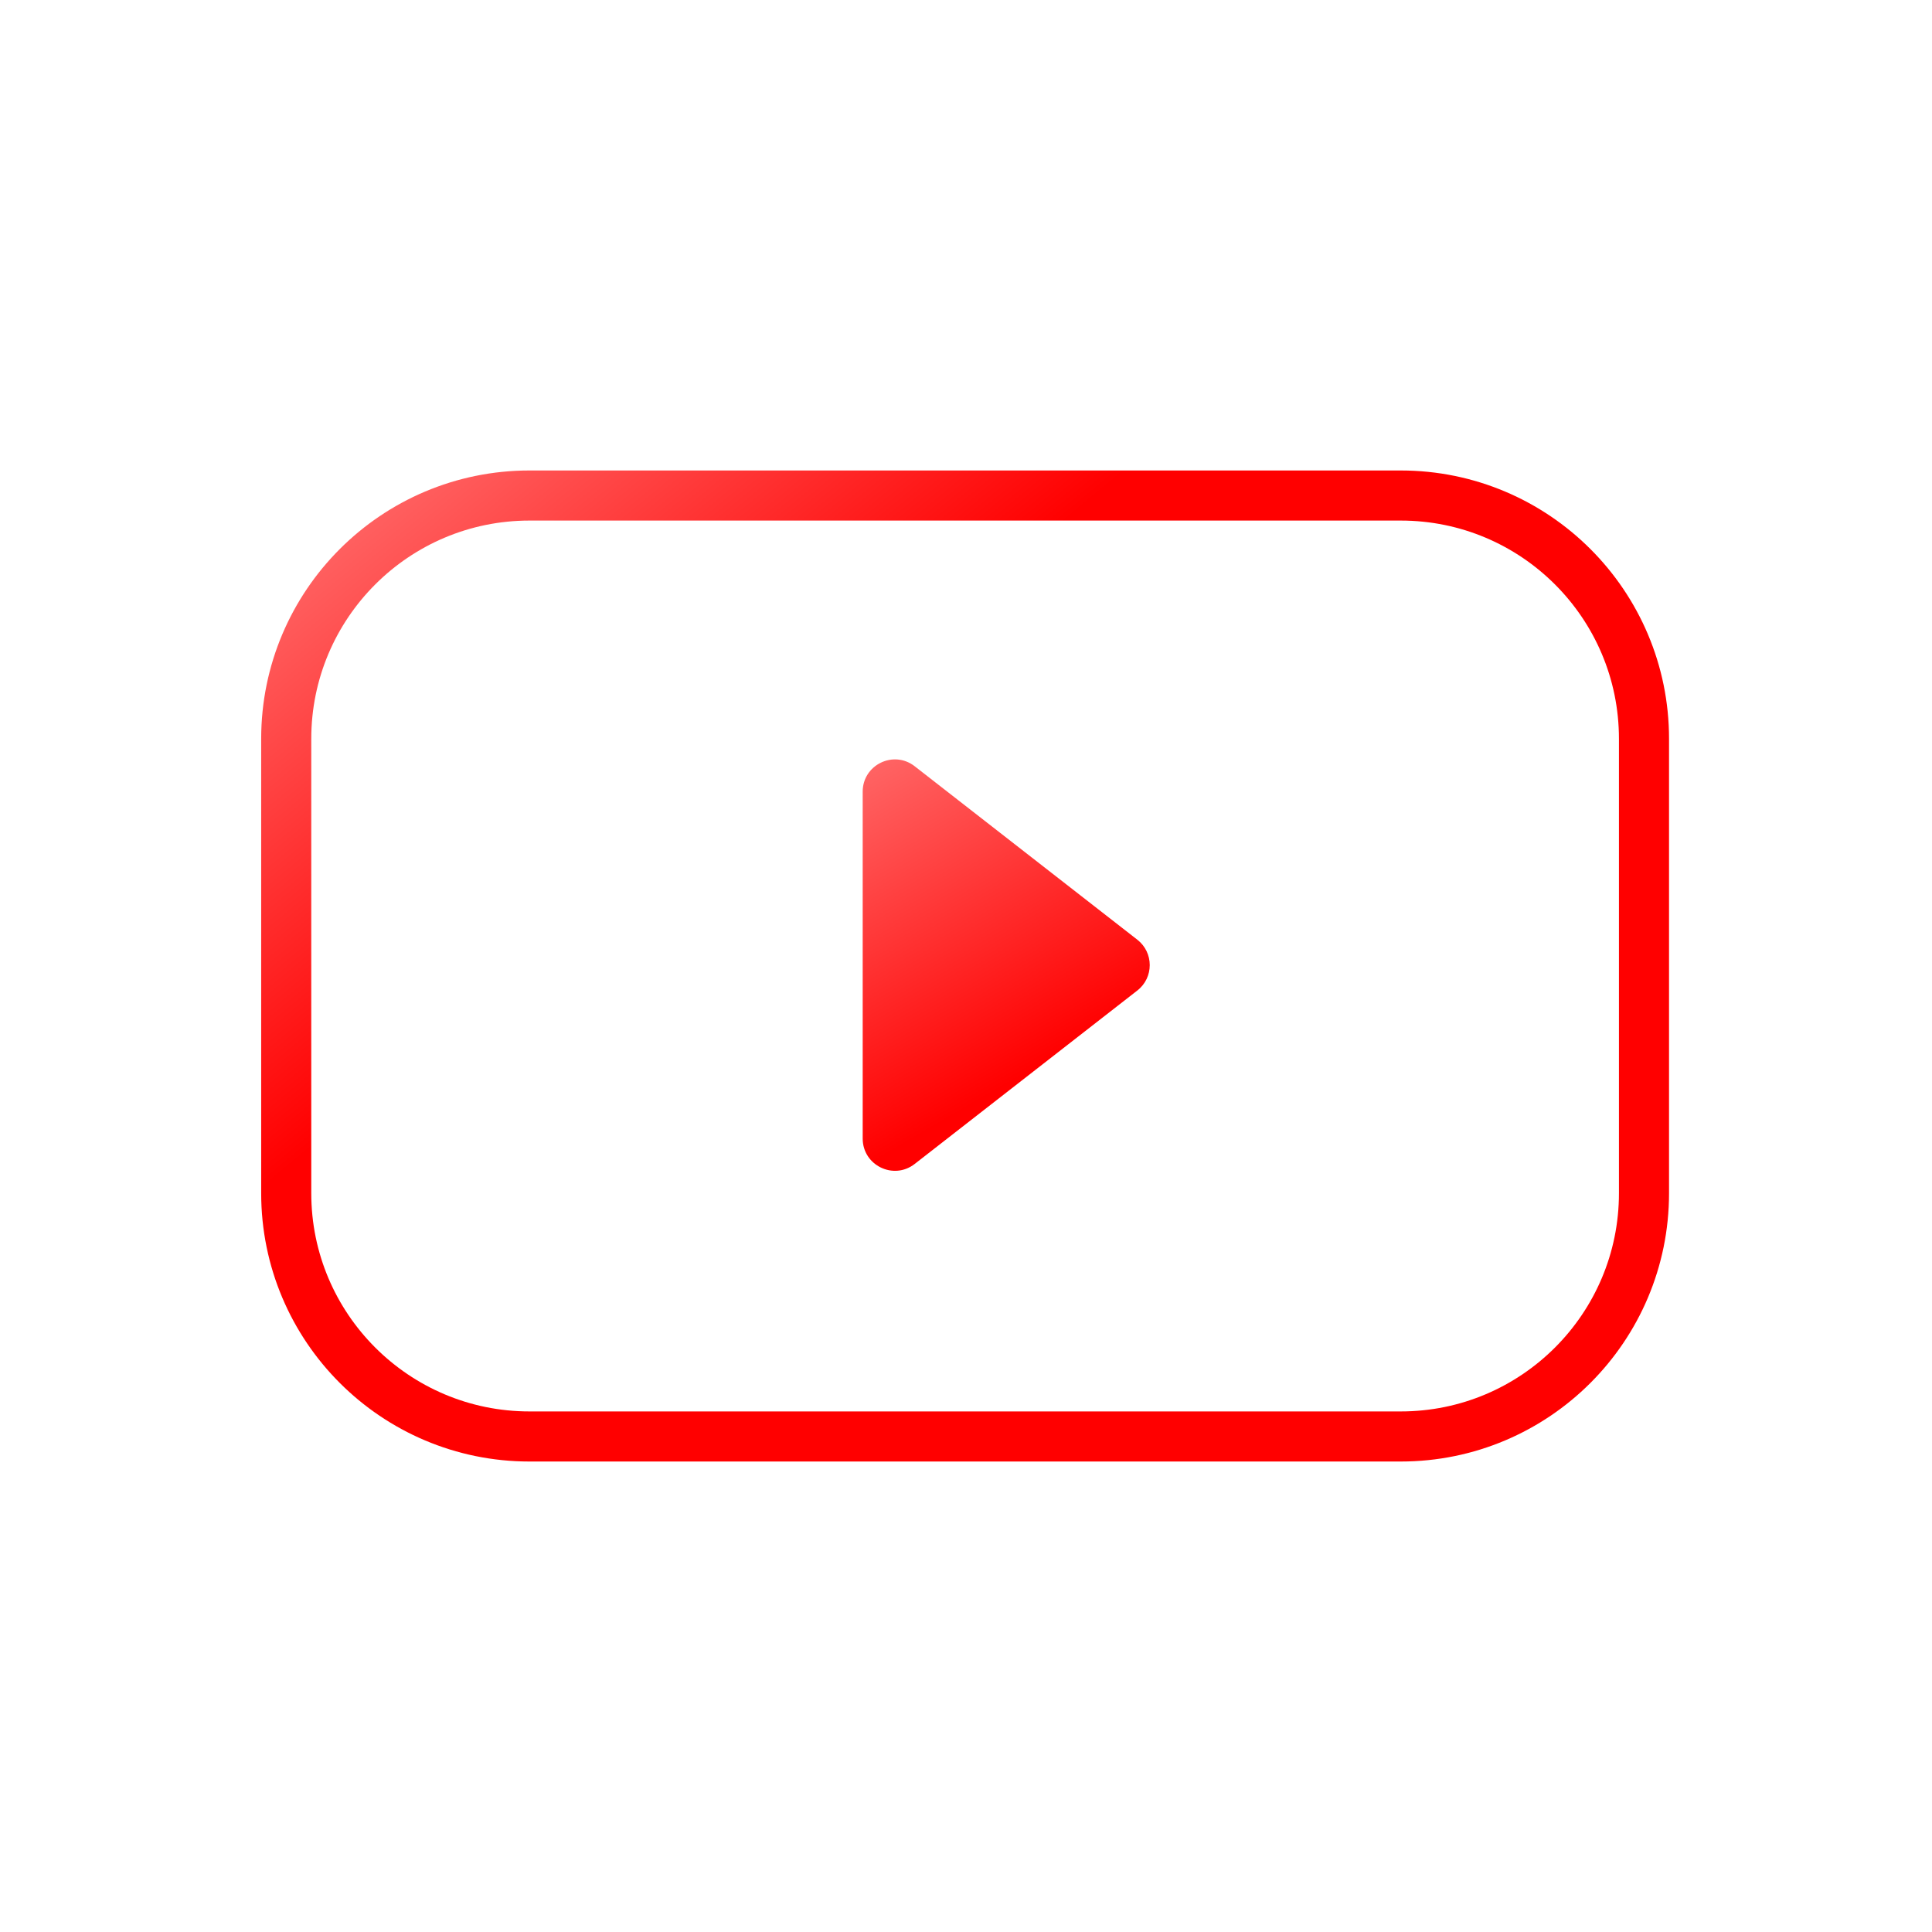
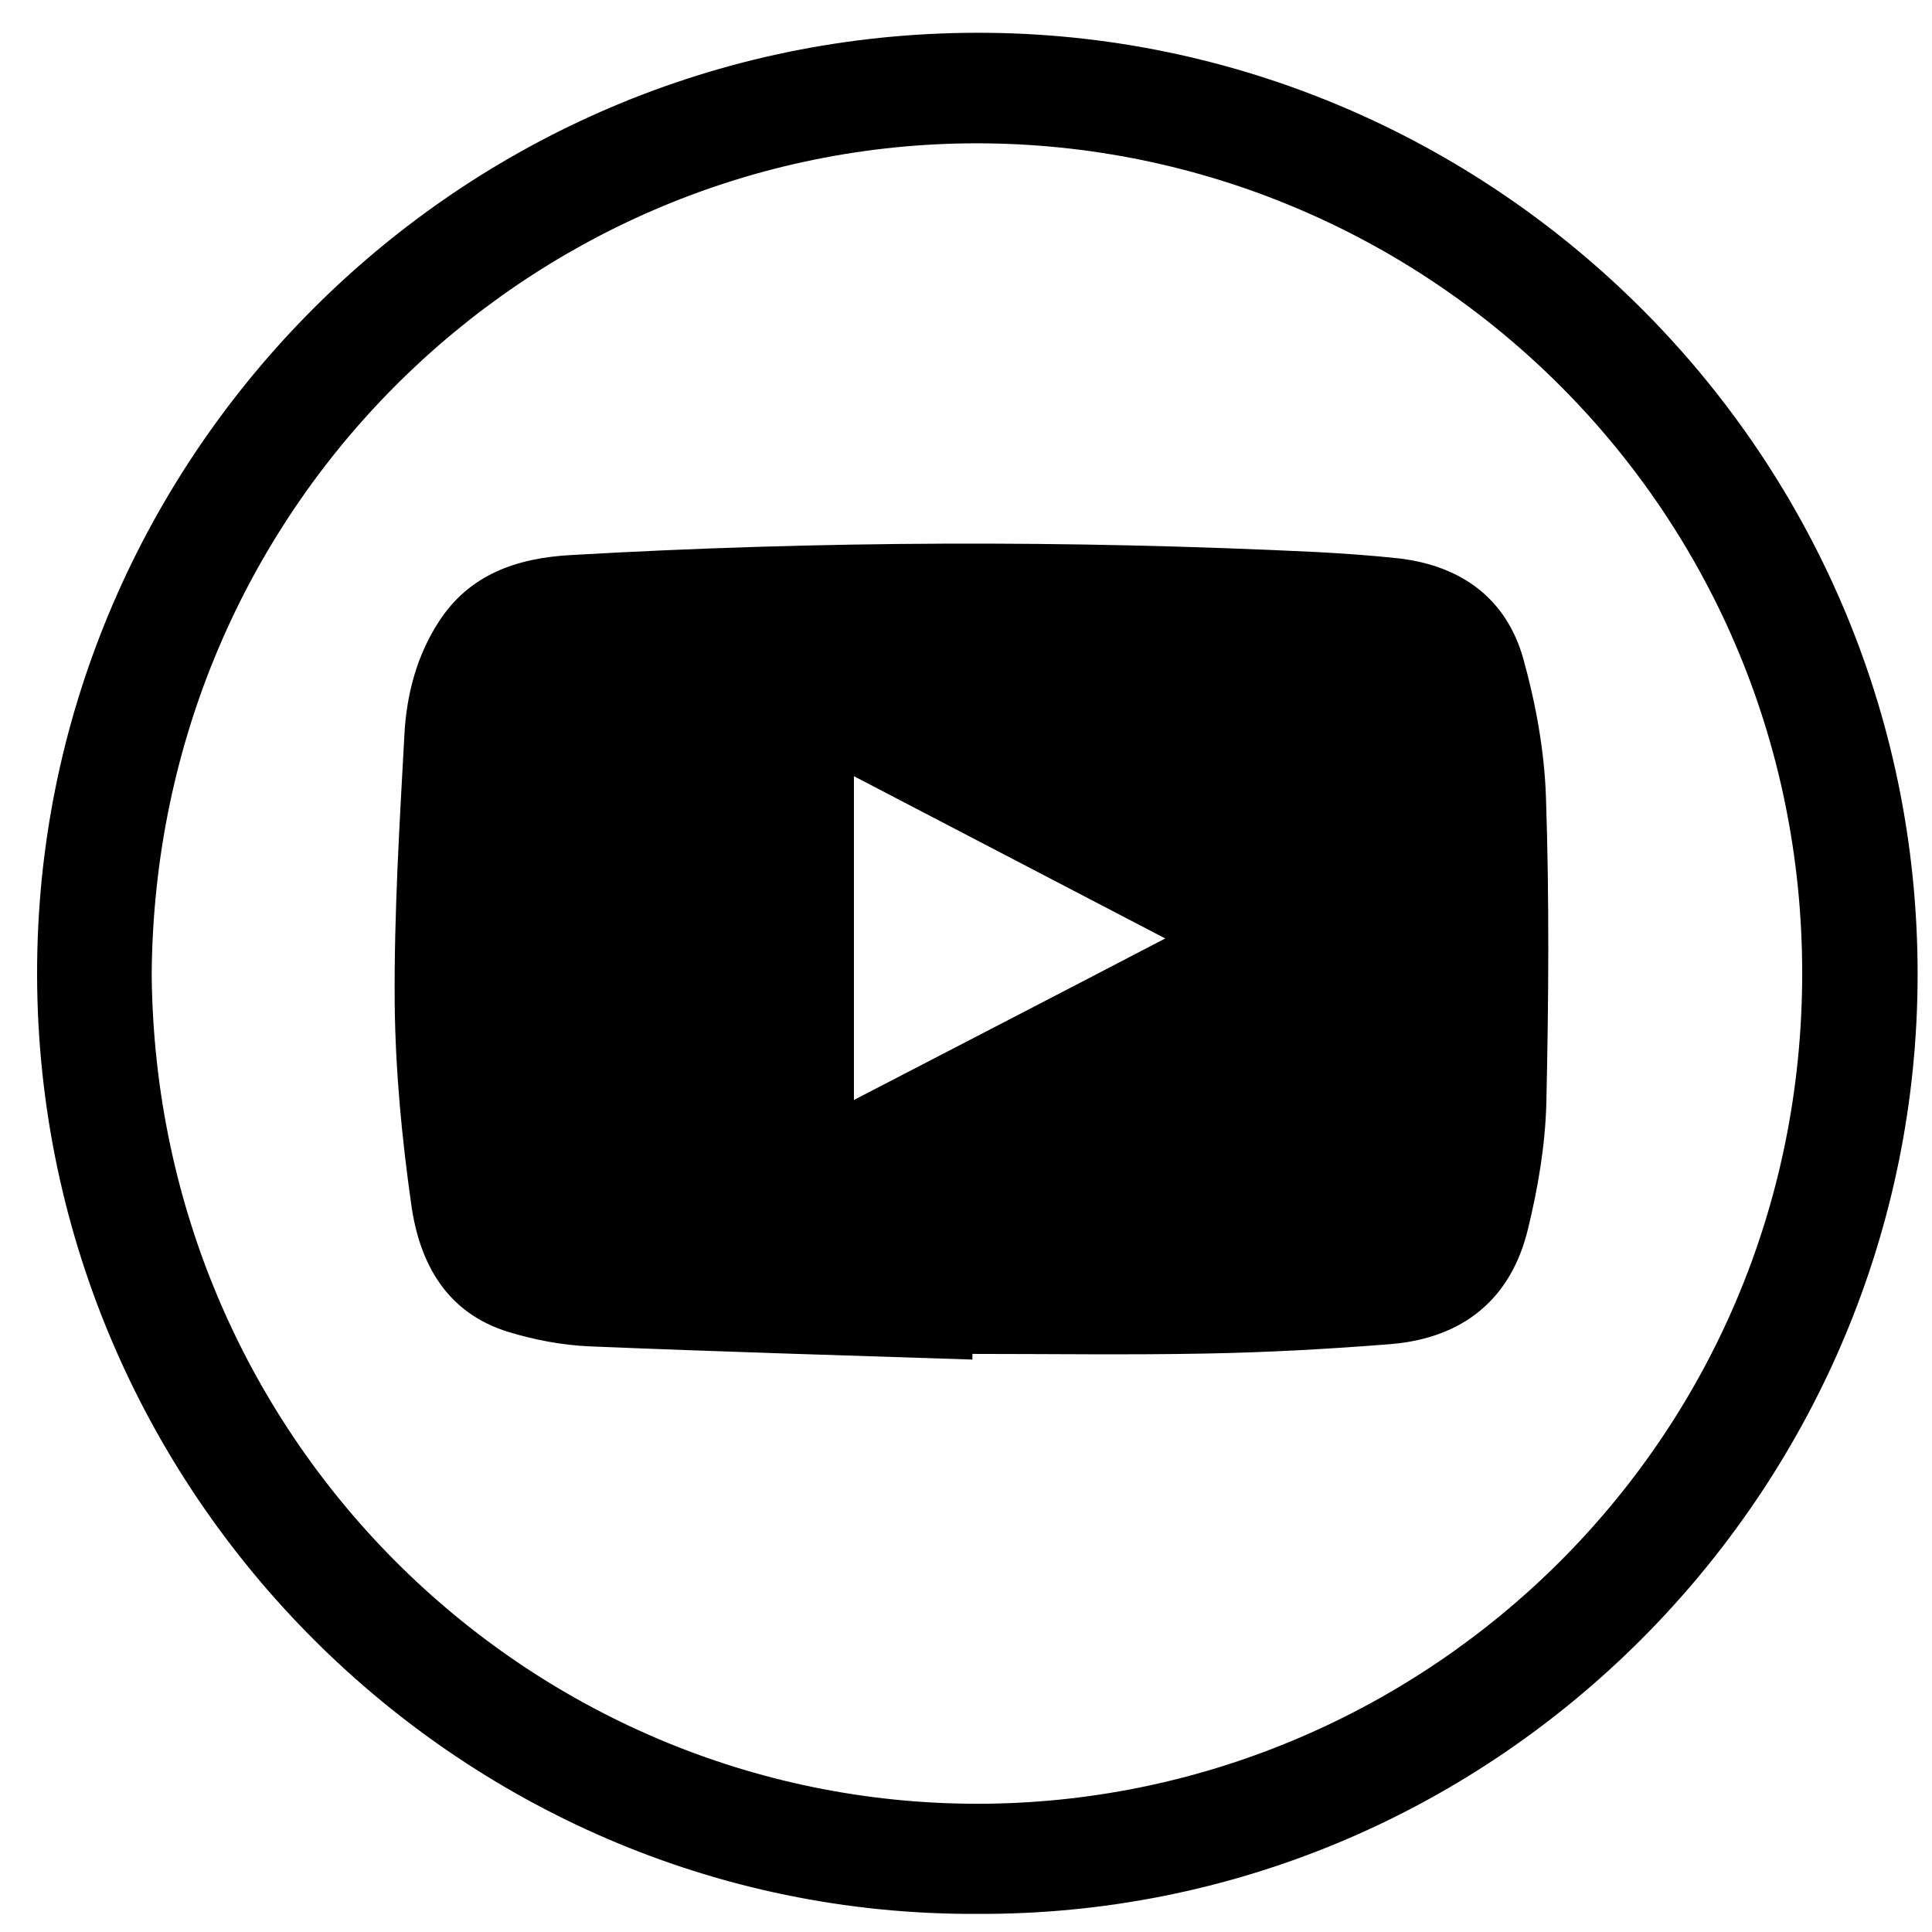
- <svg xmlns="http://www.w3.org/2000/svg" fill="none" height="1080" viewBox="0 0 1080 1080" width="1080">
-   <rect height="526" rx="136" stroke="url(#paint0_linear)" stroke-width="28" width="759" x="160" y="277" />
-   <path d="M635.773 525.3C645.024 532.507 645.024 546.493 635.773 553.7L511.312 650.66C499.491 659.87 482.25 651.446 482.25 636.461V442.539C482.25 427.554 499.491 419.13 511.312 428.34L635.773 525.3Z" fill="url(#paint1_linear)" />
-   <defs>
-     <linearGradient gradientUnits="userSpaceOnUse" id="paint0_linear" x1="627" x2="-75" y1="832" y2="-12">
-       <stop stop-color="#FF0000" />
-       <stop offset="0.397" stop-color="#FF0000" />
-       <stop offset="1" stop-color="#FF0000" stop-opacity="0" />
-     </linearGradient>
-     <linearGradient gradientUnits="userSpaceOnUse" id="paint1_linear" x1="474" x2="227" y1="658" y2="235">
-       <stop stop-color="#FF0000" />
-       <stop offset="1" stop-color="#FF0000" stop-opacity="0" />
-     </linearGradient>
-   </defs>
+ <svg xmlns="http://www.w3.org/2000/svg" enable-background="new 0 0 512 512" id="Layer_1" version="1.1" viewBox="0 0 512 512" xml:space="preserve">
+   <g>
+     <path d="M258.8,507.2C120.4,507.8,6.6,392.6,9.9,251.9C13,118,123.9,7.2,262,8.7C398.7,10.2,511.8,124,508.1,264.8   C504.6,398.3,394.6,507.9,258.8,507.2z M40.2,258.2C41.3,383.3,142.4,479.5,261.8,478c116.3-1.5,215.7-96,215.8-219.9   C477.7,132.9,375.7,36.4,255.9,38C139.6,39.6,41.1,134.3,40.2,258.2z" />
+     <path d="M257.7,360.3c-33.8-1.1-67.6-2.1-101.4-3.5c-7.2-0.3-14.6-1.7-21.5-3.8c-16.4-5-23.6-18.1-25.8-33.7   c-2.5-17.6-4.2-35.4-4.4-53.2c-0.2-23.9,1.3-47.9,2.6-71.9c0.6-10.3,3.3-20.5,9-29.3c8.1-12.7,20.8-17,35-17.8   c65.9-3.8,131.9-4,197.8-0.8c7.3,0.4,14.6,0.9,21.9,1.7c16.4,2,28.3,10.6,32.8,26.6c3.3,11.9,5.6,24.4,6,36.8   c0.9,26.9,0.7,53.9,0.1,80.9c-0.3,11.2-2.2,22.5-4.9,33.5c-4.5,18.6-17.3,28.8-36.3,30.4c-16.3,1.3-32.6,2.2-48.9,2.5   c-20.6,0.4-41.3,0.1-62,0.1C257.7,359.2,257.7,359.8,257.7,360.3z M308.8,248.7c-28-14.6-55.1-28.7-82.5-43c0,29,0,57,0,85.8   C253.9,277.2,281,263.2,308.8,248.7z" />
+   </g>
</svg>
